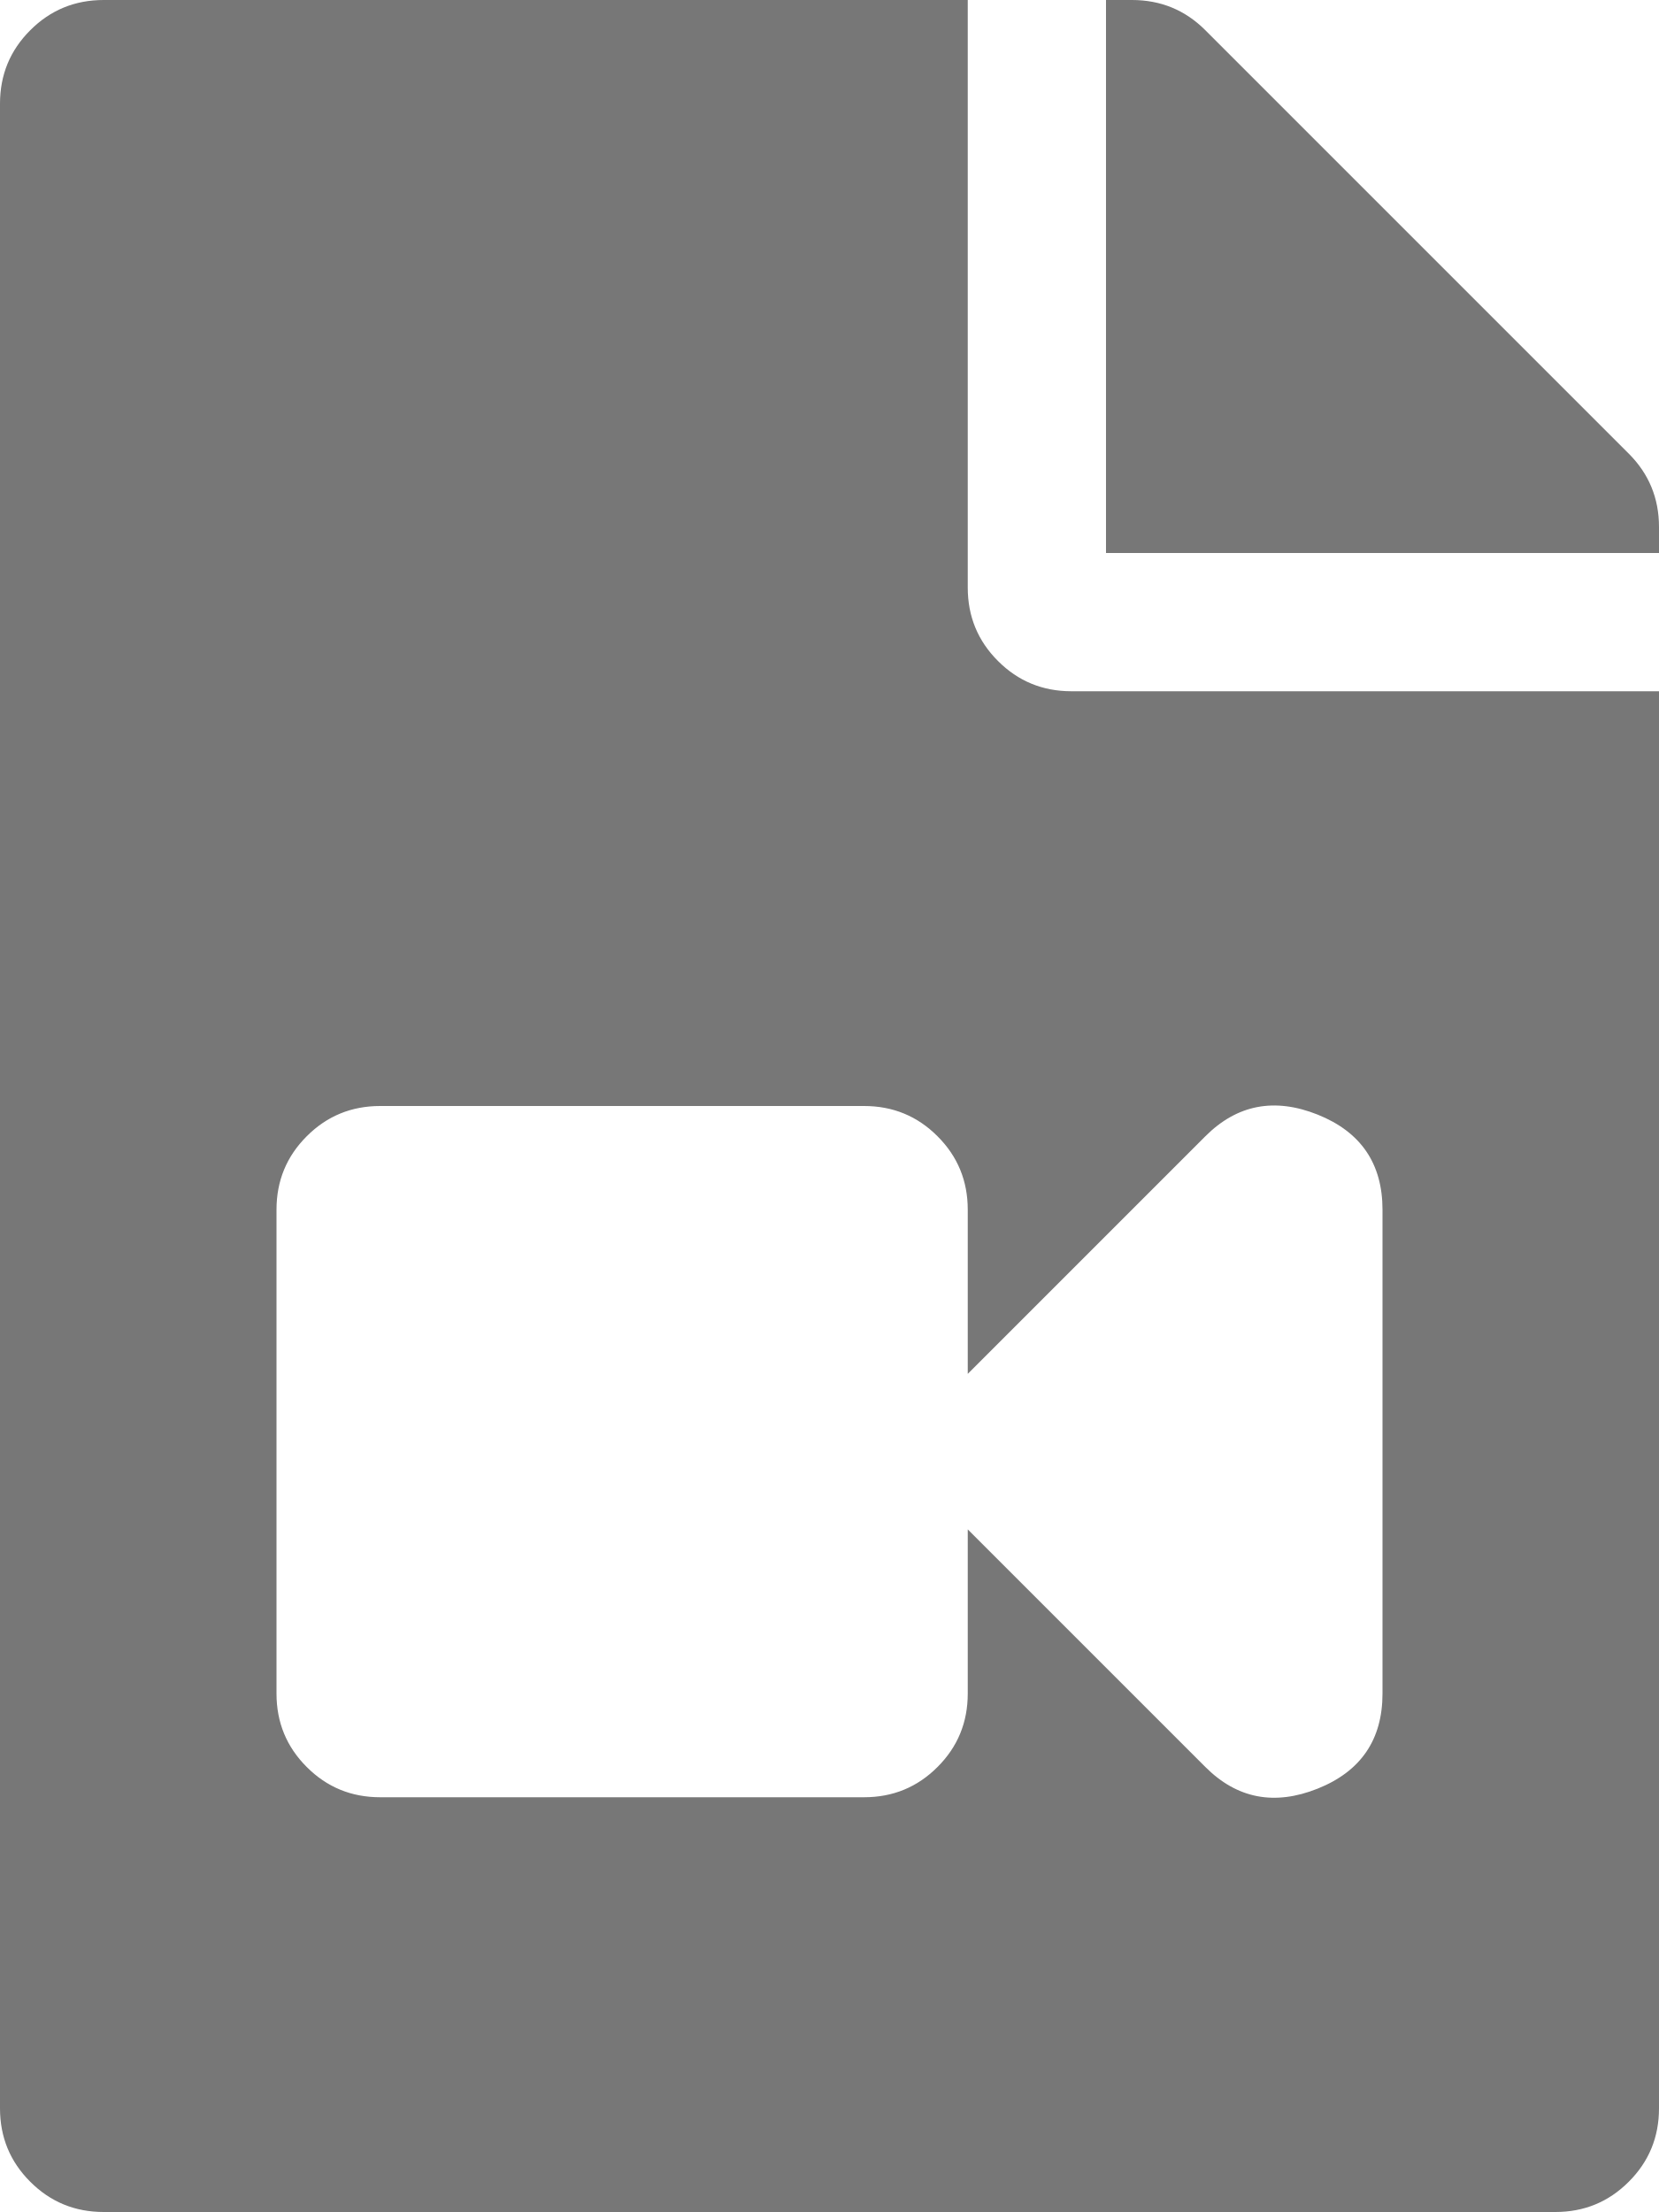
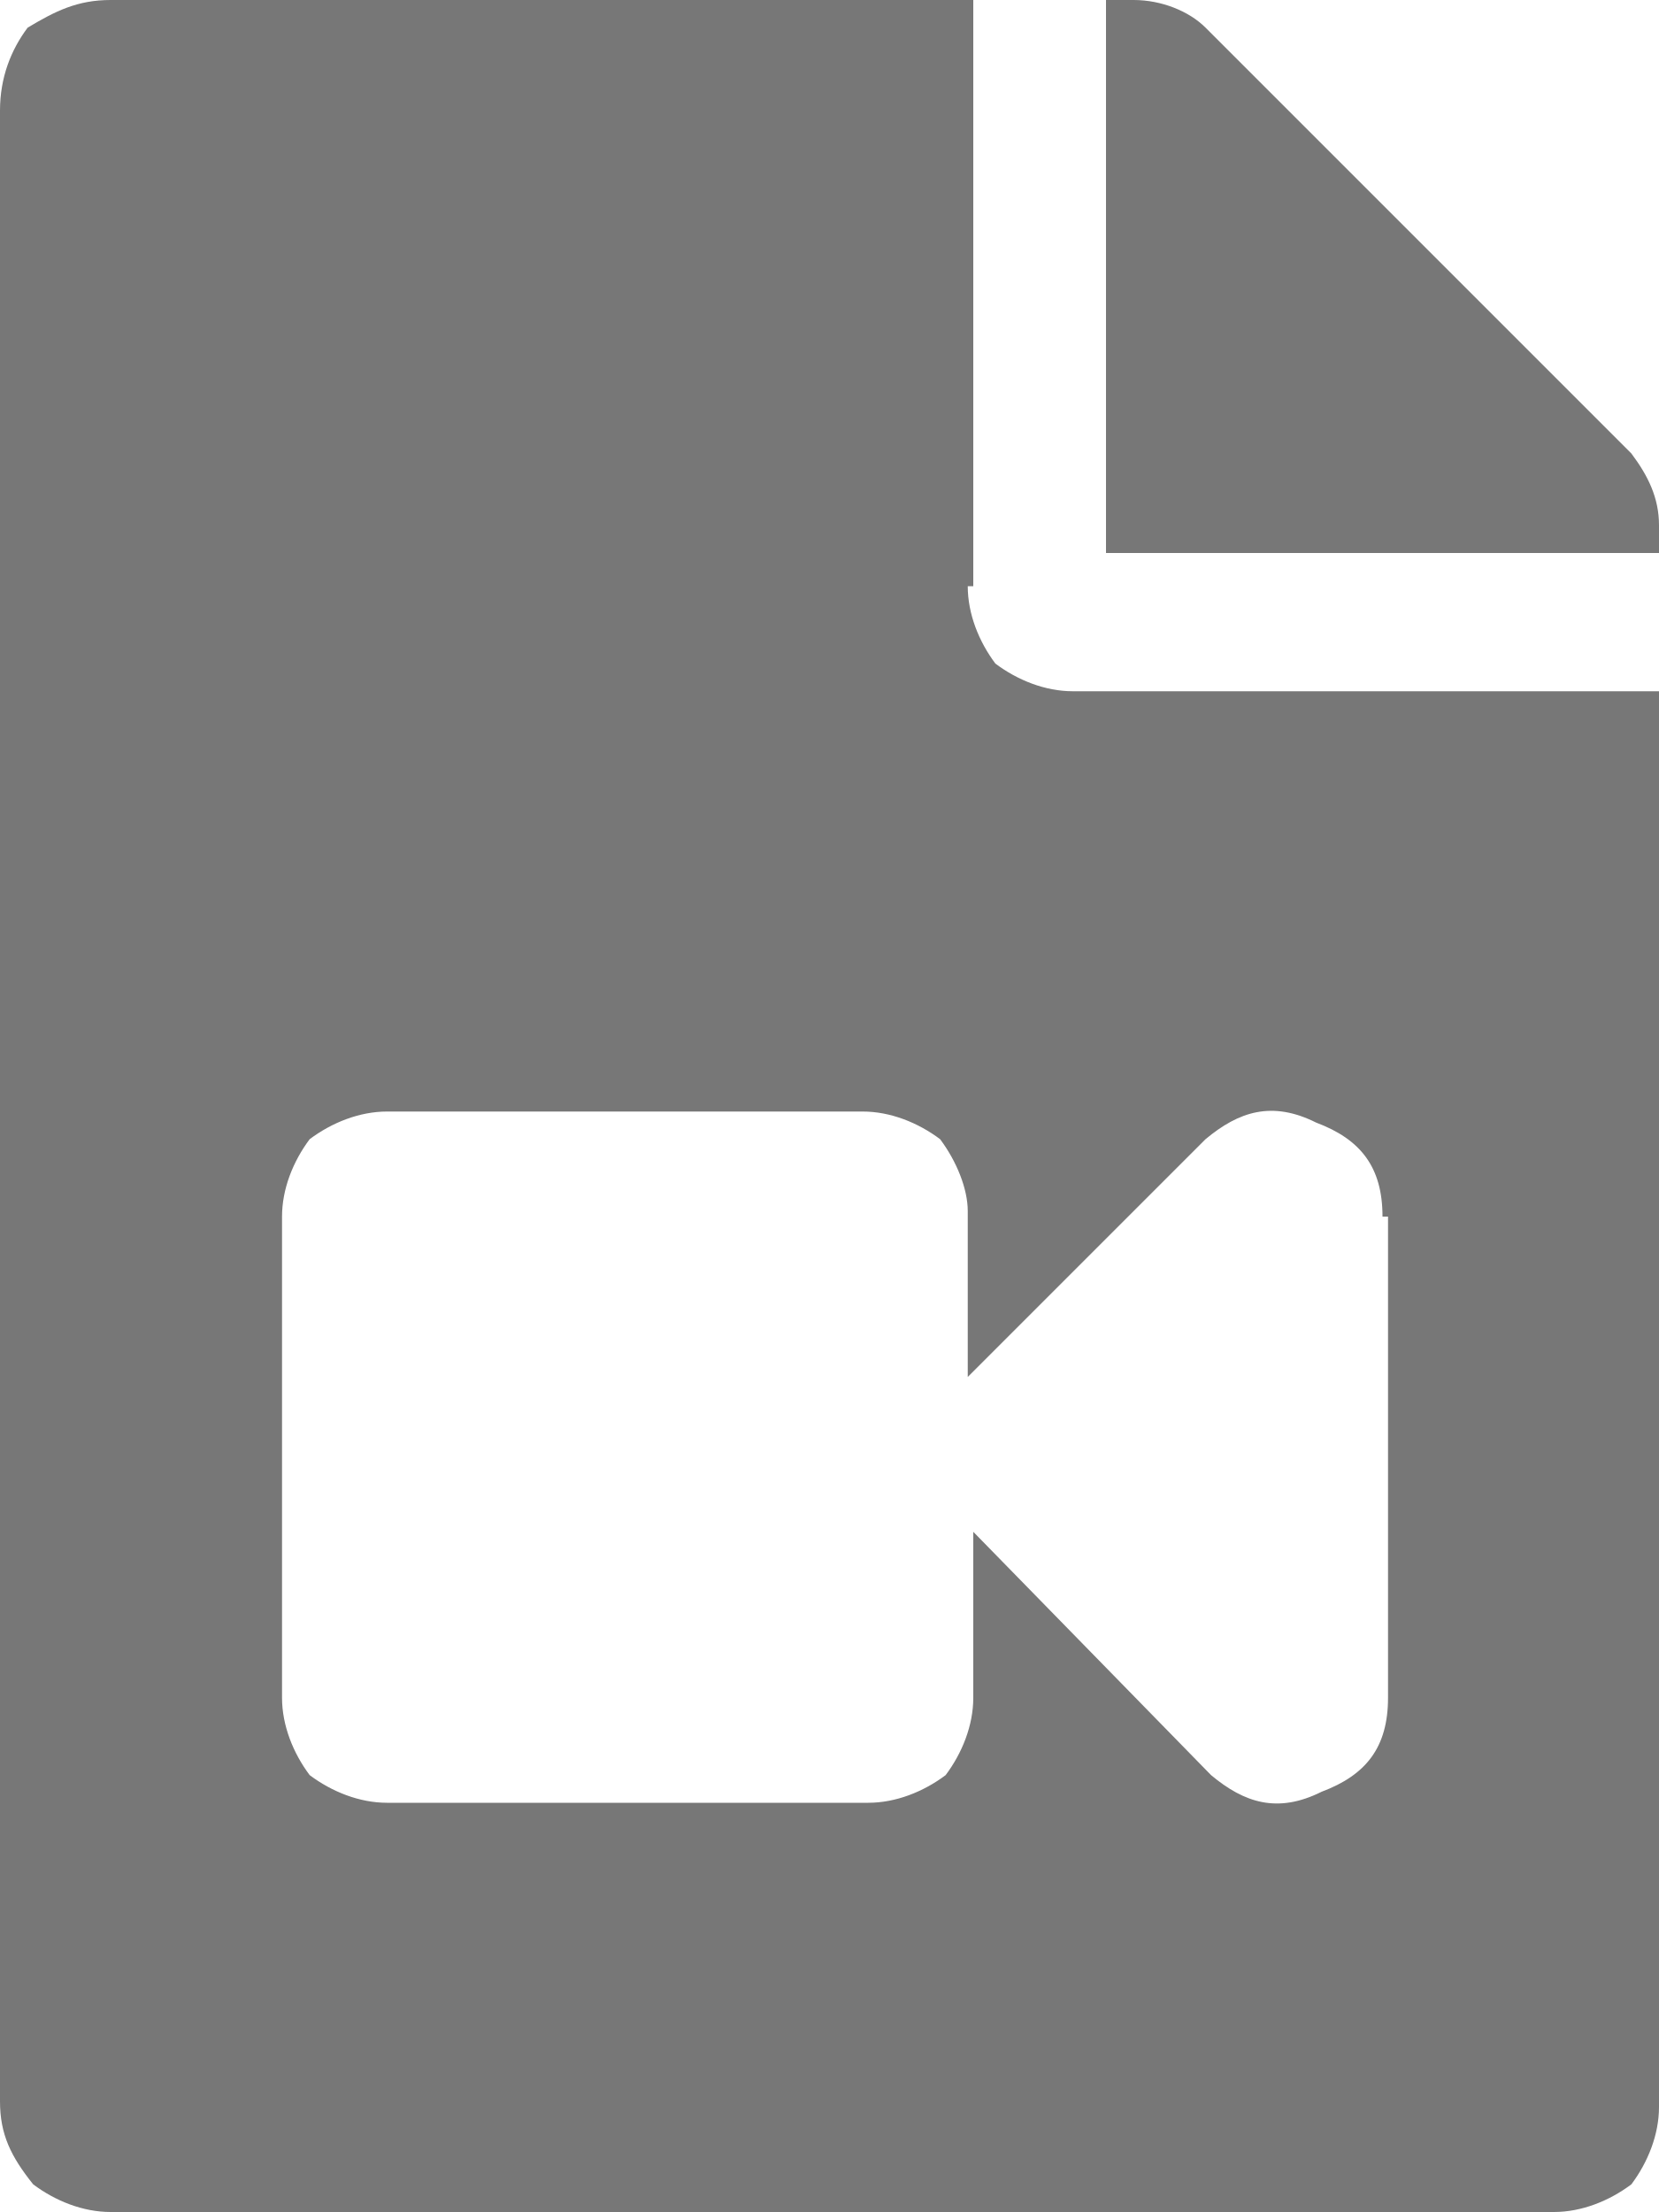
- <svg xmlns="http://www.w3.org/2000/svg" width="30px" height="40px" viewBox="0 0 30 40" version="1.1">
-   <g id="Layout" stroke="none" stroke-width="1" fill="none" fill-rule="evenodd">
-     <g id="01-home-page" transform="translate(-445, -389)" fill="#777777">
-       <g id="video" transform="translate(445, 389)">
-         <path d="M30,9.531 L30,10 L20,10 L20,0 L20.469,0 C20.99,0 21.432,0.182 21.797,0.547 L29.453,8.203 C29.818,8.568 30,9.01 30,9.531 Z M17.5,10.625 C17.5,11.146 17.682,11.589 18.047,11.953 C18.411,12.318 18.854,12.5 19.375,12.5 L30,12.5 L30,38.125 C30,38.646 29.818,39.089 29.453,39.453 C29.089,39.818 28.646,40 28.125,40 L1.875,40 C1.354,40 0.911,39.818 0.547,39.453 C0.182,39.089 0,38.646 0,38.125 L0,1.875 C0,1.354 0.182,0.911 0.547,0.547 C0.911,0.182 1.354,0 1.875,0 L17.5,0 L17.5,10.625 Z M25,21.875 C25,21.042 24.609,20.469 23.828,20.156 C23.047,19.844 22.37,19.974 21.797,20.547 L17.5,24.844 L17.5,21.875 C17.5,21.354 17.318,20.911 16.953,20.547 C16.589,20.182 16.146,20 15.625,20 L6.875,20 C6.354,20 5.911,20.182 5.547,20.547 C5.182,20.911 5,21.354 5,21.875 L5,30.625 C5,31.146 5.182,31.589 5.547,31.953 C5.911,32.318 6.354,32.5 6.875,32.5 L15.625,32.5 C16.146,32.5 16.589,32.318 16.953,31.953 C17.318,31.589 17.5,31.146 17.5,30.625 L17.5,27.656 L21.797,31.953 C22.37,32.526 23.047,32.656 23.828,32.344 C24.609,32.031 25,31.458 25,30.625 L25,21.875 Z" id="Fill-1" />
-       </g>
-     </g>
-   </g>
+ <svg xmlns="http://www.w3.org/2000/svg" width="30" height="40">
+   <path d="M30 9.5v.5H20V0h.5c.5 0 1 .2 1.3.5l7.7 7.7c.3.4.5.8.5 1.3Zm-12.5 1.1c0 .5.2 1 .5 1.4.4.3.9.5 1.4.5H30v25.6c0 .5-.2 1-.5 1.4-.4.3-.9.5-1.4.5H2c-.5 0-1-.2-1.4-.5C.2 39 0 38.6 0 38V2C0 1.4.2.9.5.5 1 .2 1.4 0 2 0h15.6v10.6ZM25 22c0-.9-.4-1.4-1.2-1.7-.8-.4-1.4-.2-2 .3l-4.3 4.3v-3c0-.4-.2-.9-.5-1.3-.4-.3-.9-.5-1.4-.5H7c-.5 0-1 .2-1.4.5-.3.4-.5.9-.5 1.4v8.7c0 .5.2 1 .5 1.4.4.3.9.5 1.4.5h8.7c.5 0 1-.2 1.4-.5.3-.4.5-.9.5-1.4v-3l4.3 4.4c.6.5 1.2.7 2 .3.8-.3 1.2-.8 1.2-1.7V22Z" fill="#777" fill-rule="evenodd" />
</svg>
